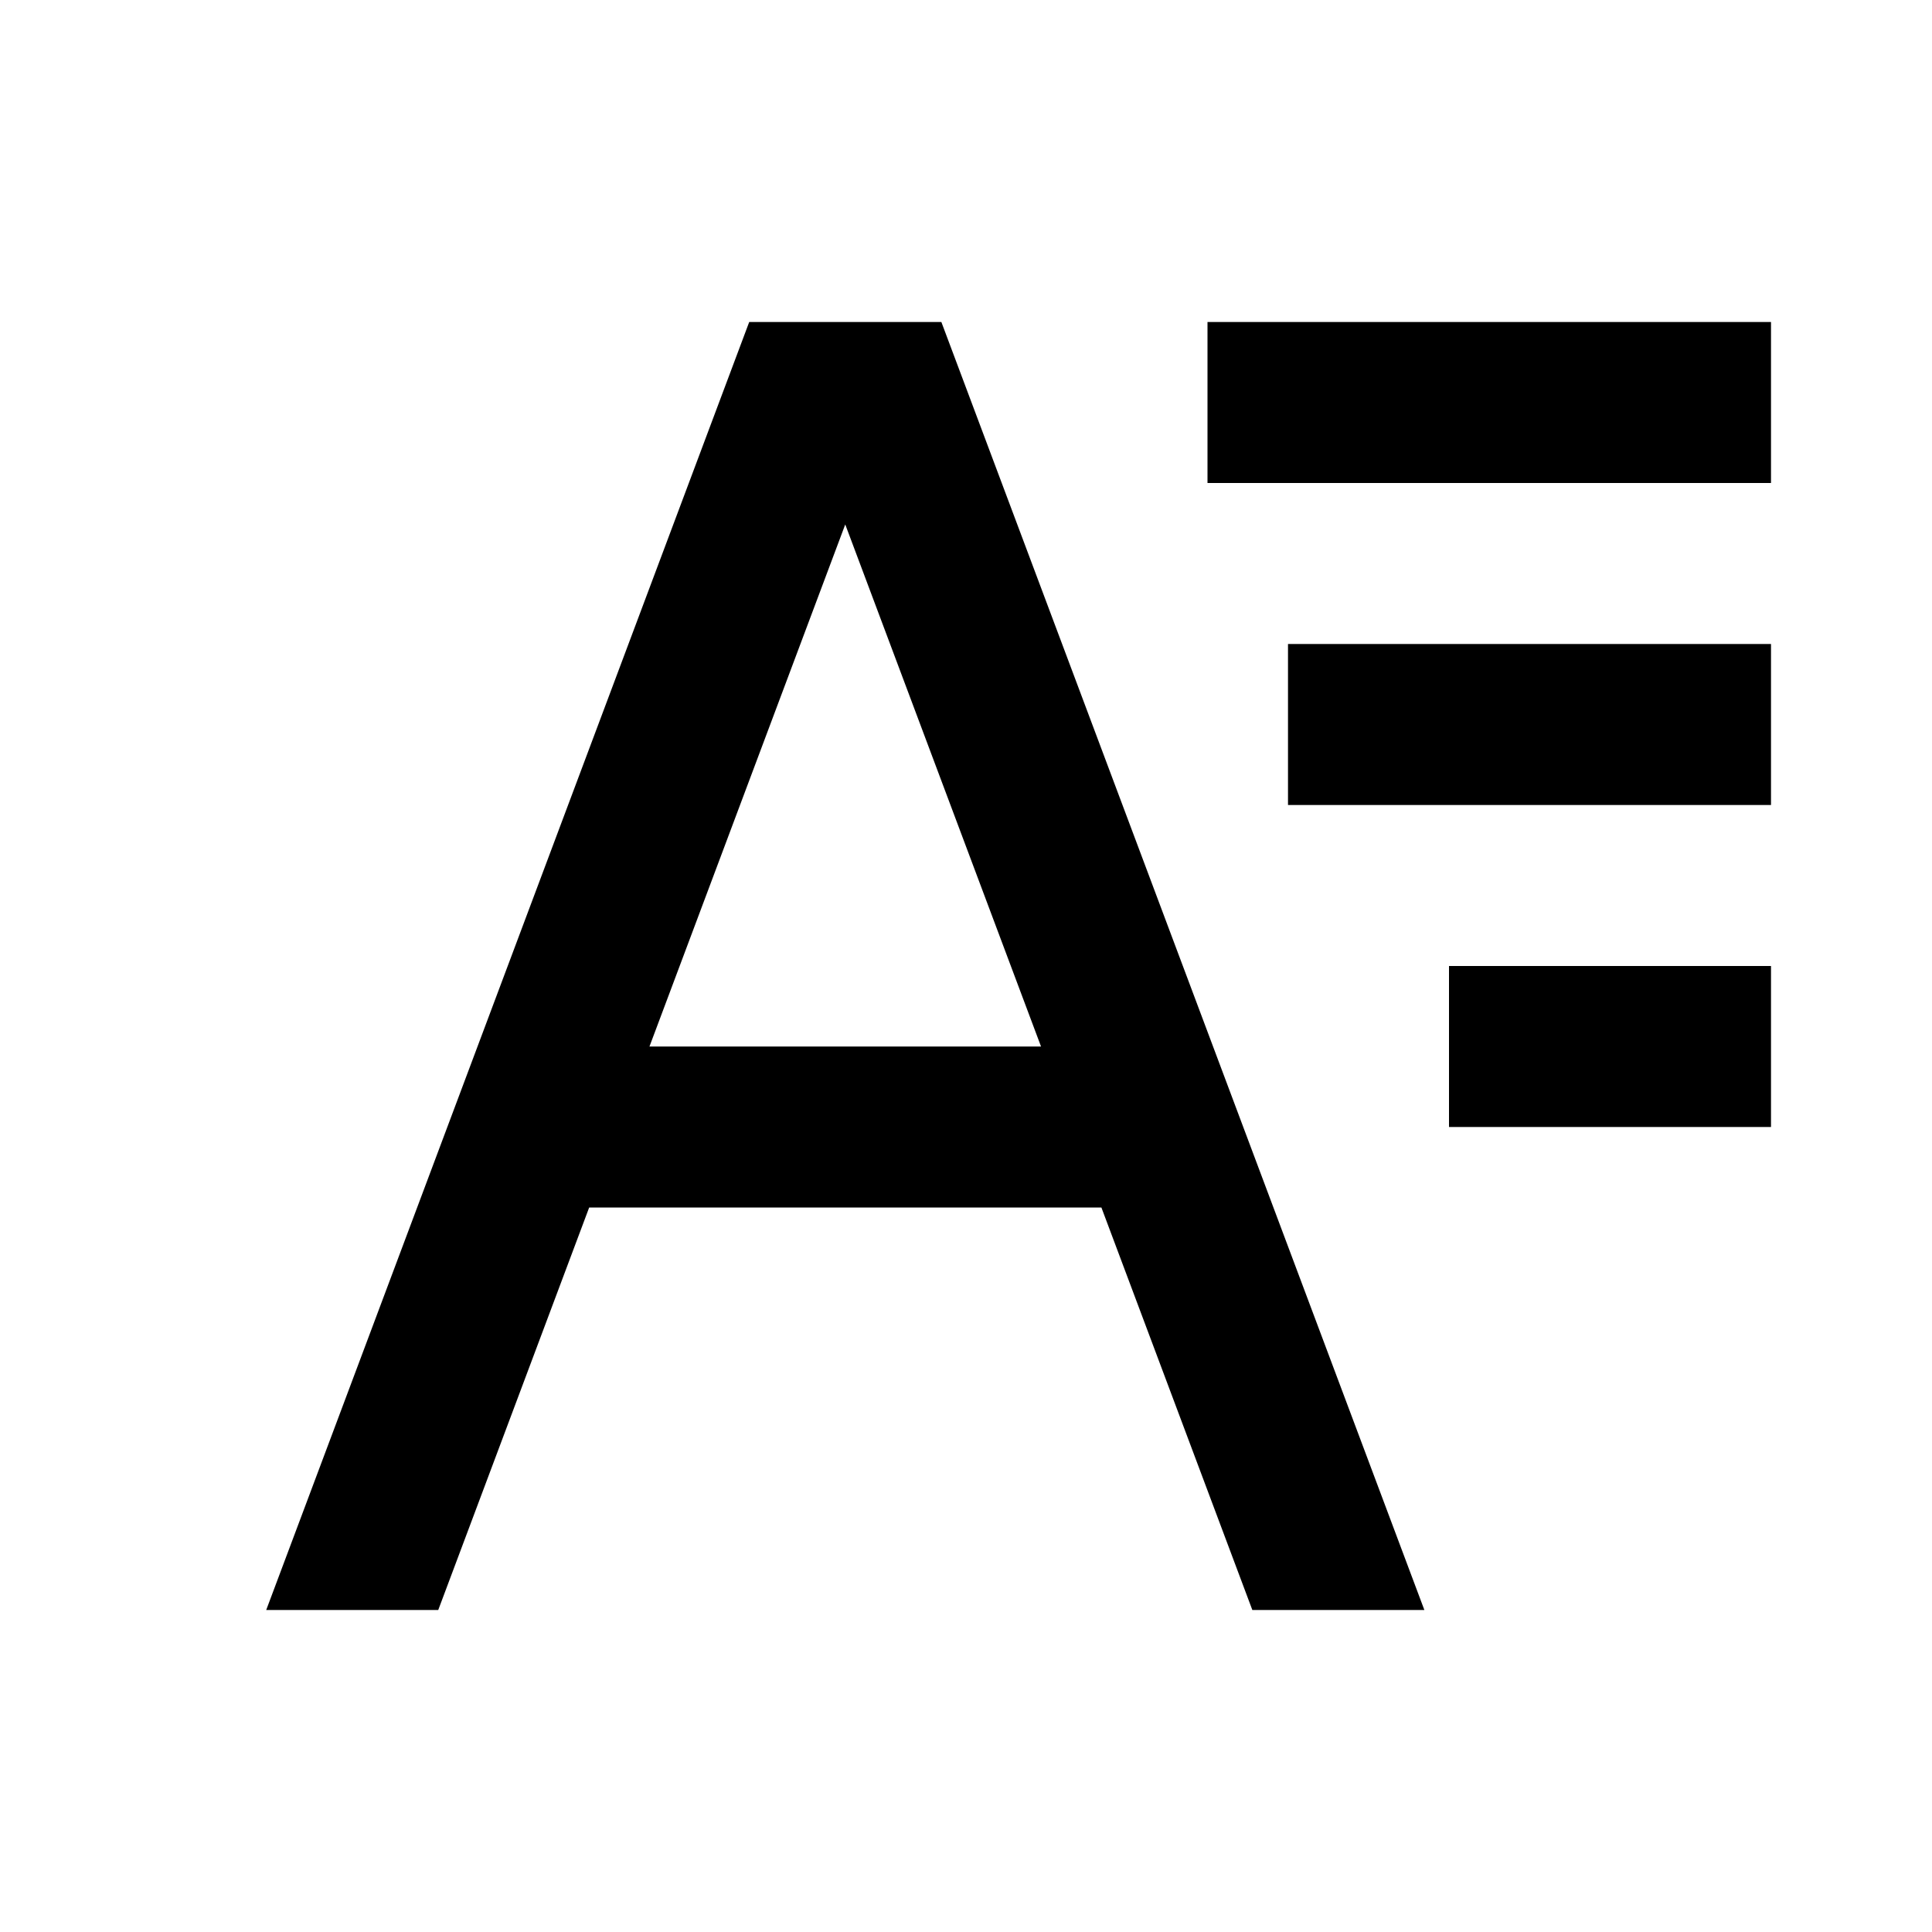
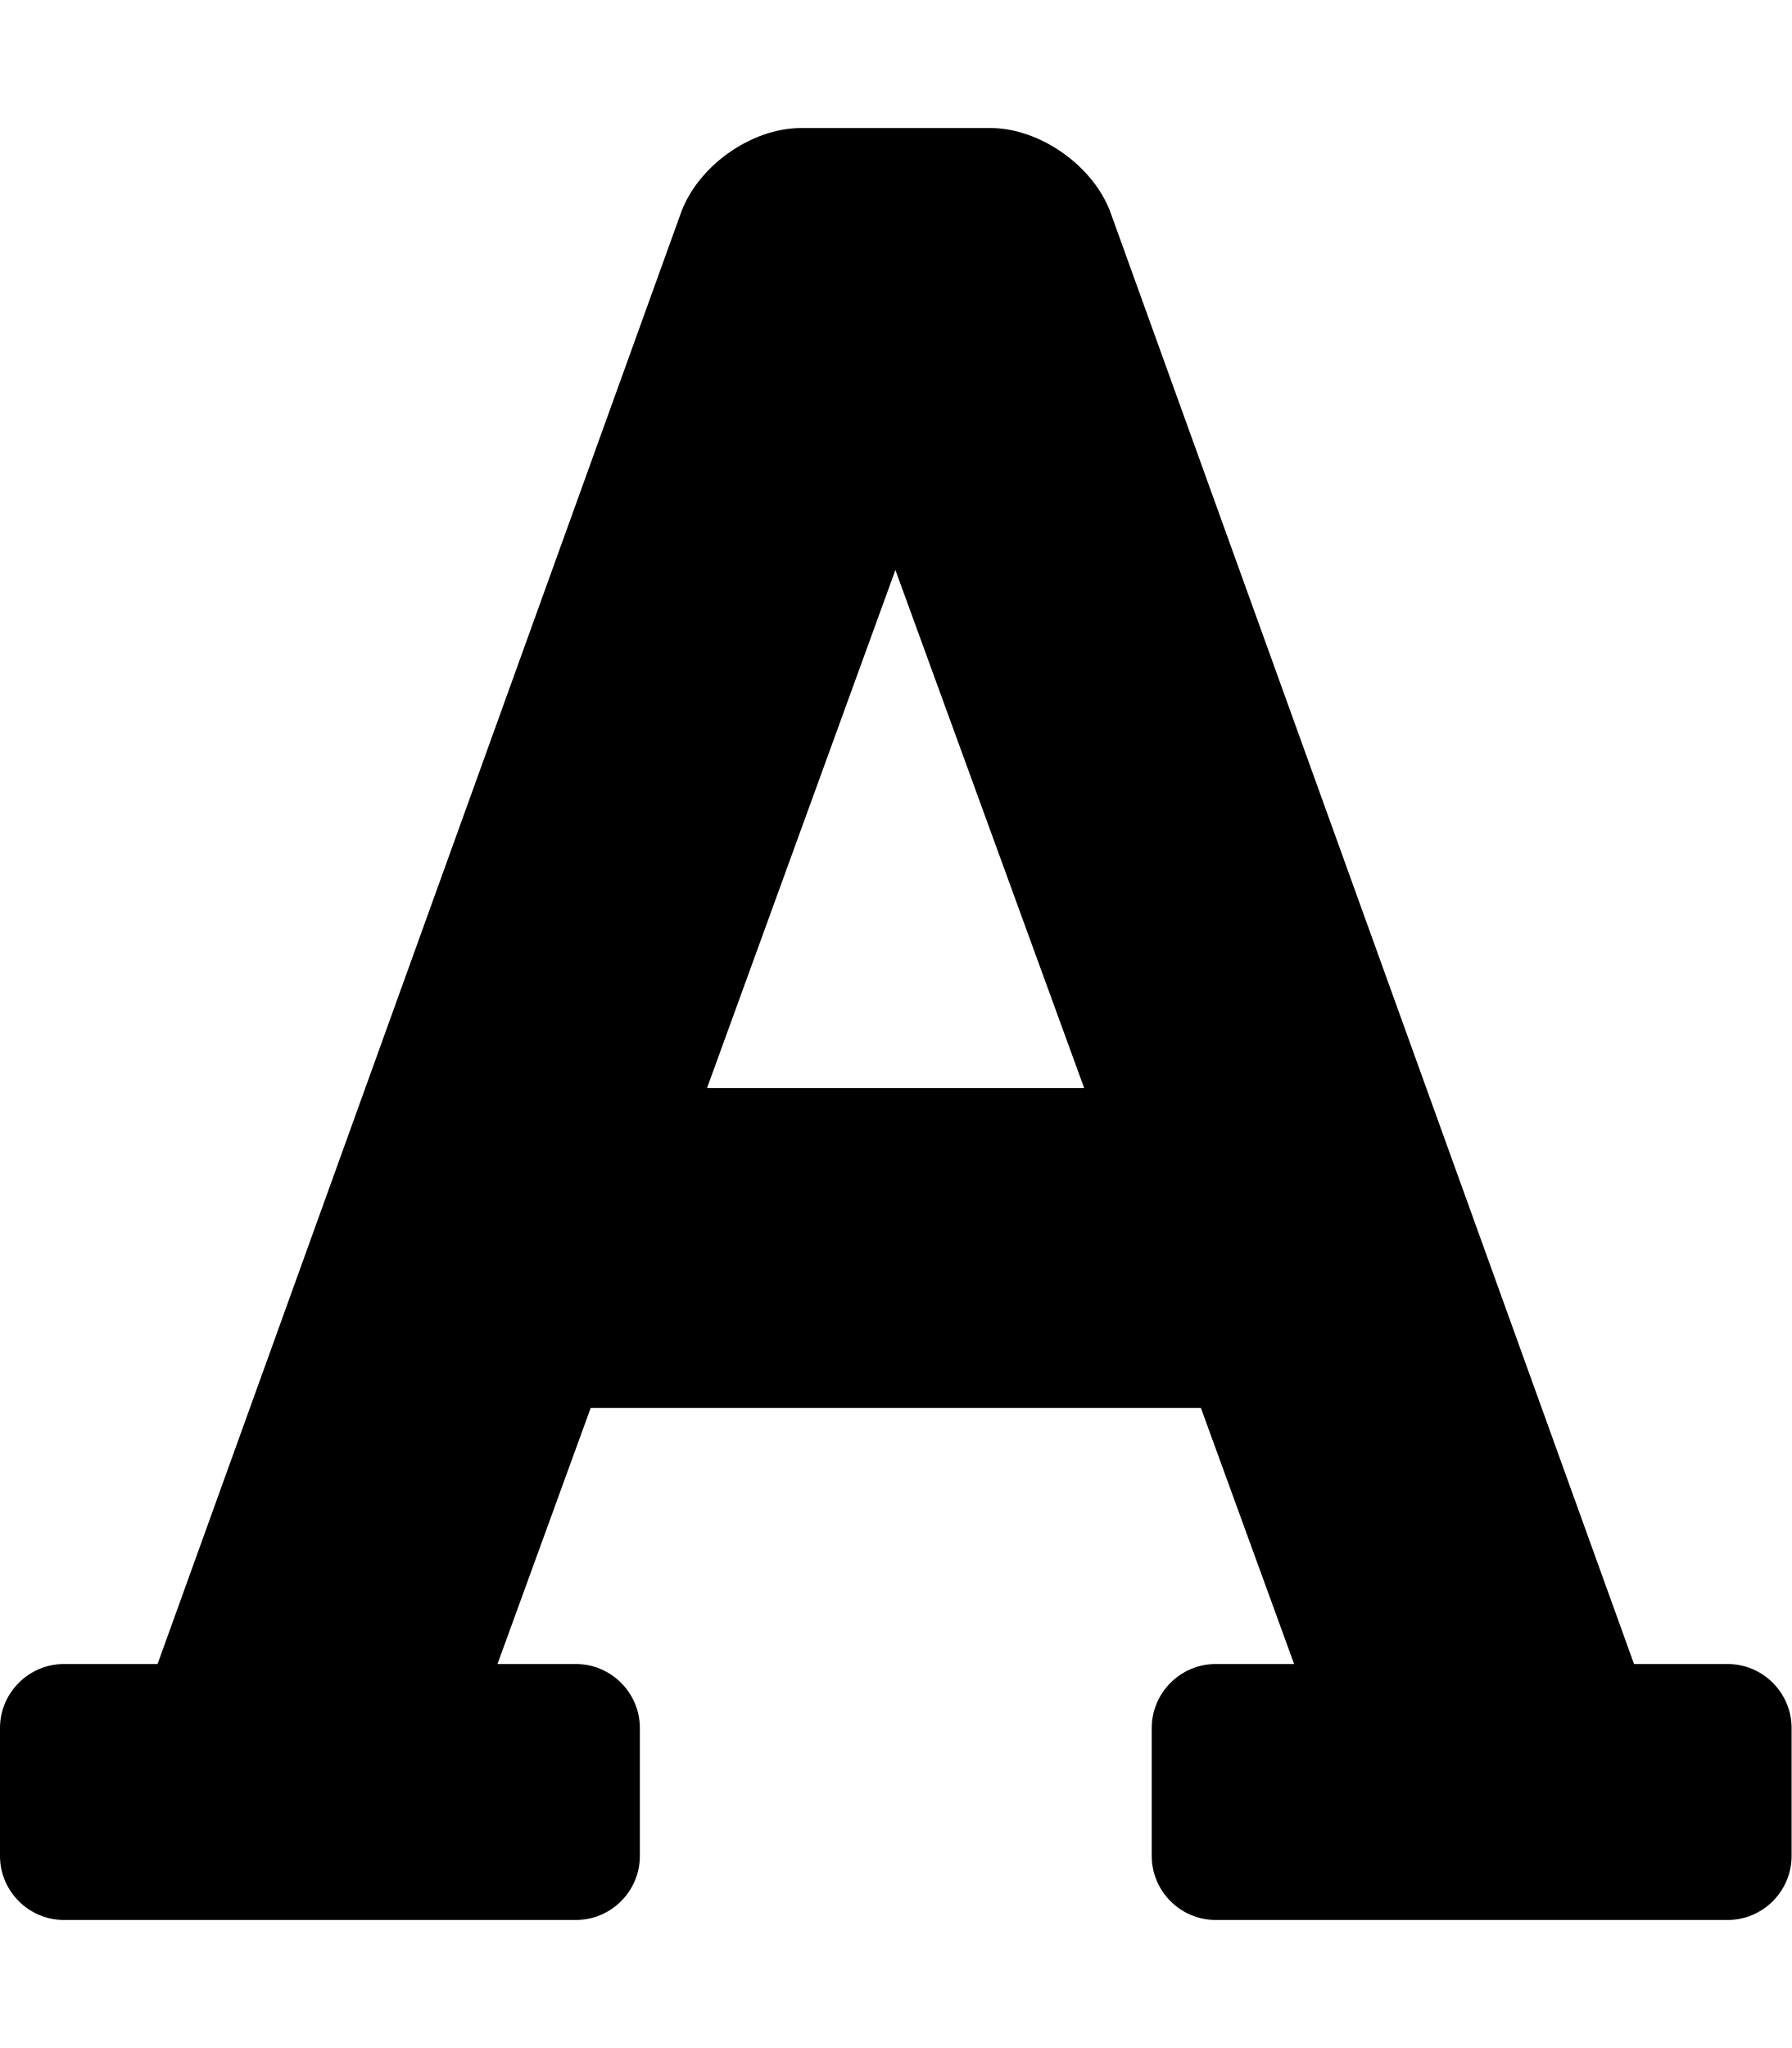
- <svg xmlns="http://www.w3.org/2000/svg" aria-hidden="true" role="img" class="iconify iconify--bx" width="32" height="32" preserveAspectRatio="xMidYMid meet" viewBox="0 0 24 24">
-   <path fill="currentColor" d="M15 4h7v2h-7zm1 4h6v2h-6zm2 4h4v2h-4zM9.307 4l-6 16h2.137l1.875-5h6.363l1.875 5h2.137l-6-16H9.307zm-1.239 9L10.5 6.515L12.932 13H8.068z" />
+ <svg aria-hidden="true" width="14" height="16" viewBox="0 0 448 512" focusable="false" class="fa-icon">
+   <g>
+     <path d="M432 416c8.8 0 16 7.2 16 16v32c0 8.8-7.2 16-16 16h-128c-8.8 0-16-7.2-16-16v-32c0-8.8 7.2-16 16-16h19.6l-23.3-64h-152.6l-23.3 64h19.6c8.8 0 16 7.2 16 16v32c0 8.8-7.2 16-16 16h-128c-8.8 0-16-7.2-16-16v-32c0-8.8 7.2-16 16-16h23.4l130.7-362.3c4.1-12 17.6-21.7 30.3-21.7h0 47.2 0c12.6 0 26.2 9.7 30.3 21.7l130.7 362.3h23.4zM176.8 272h94.3l-47.2-129.5z" />
+   </g>
</svg>
